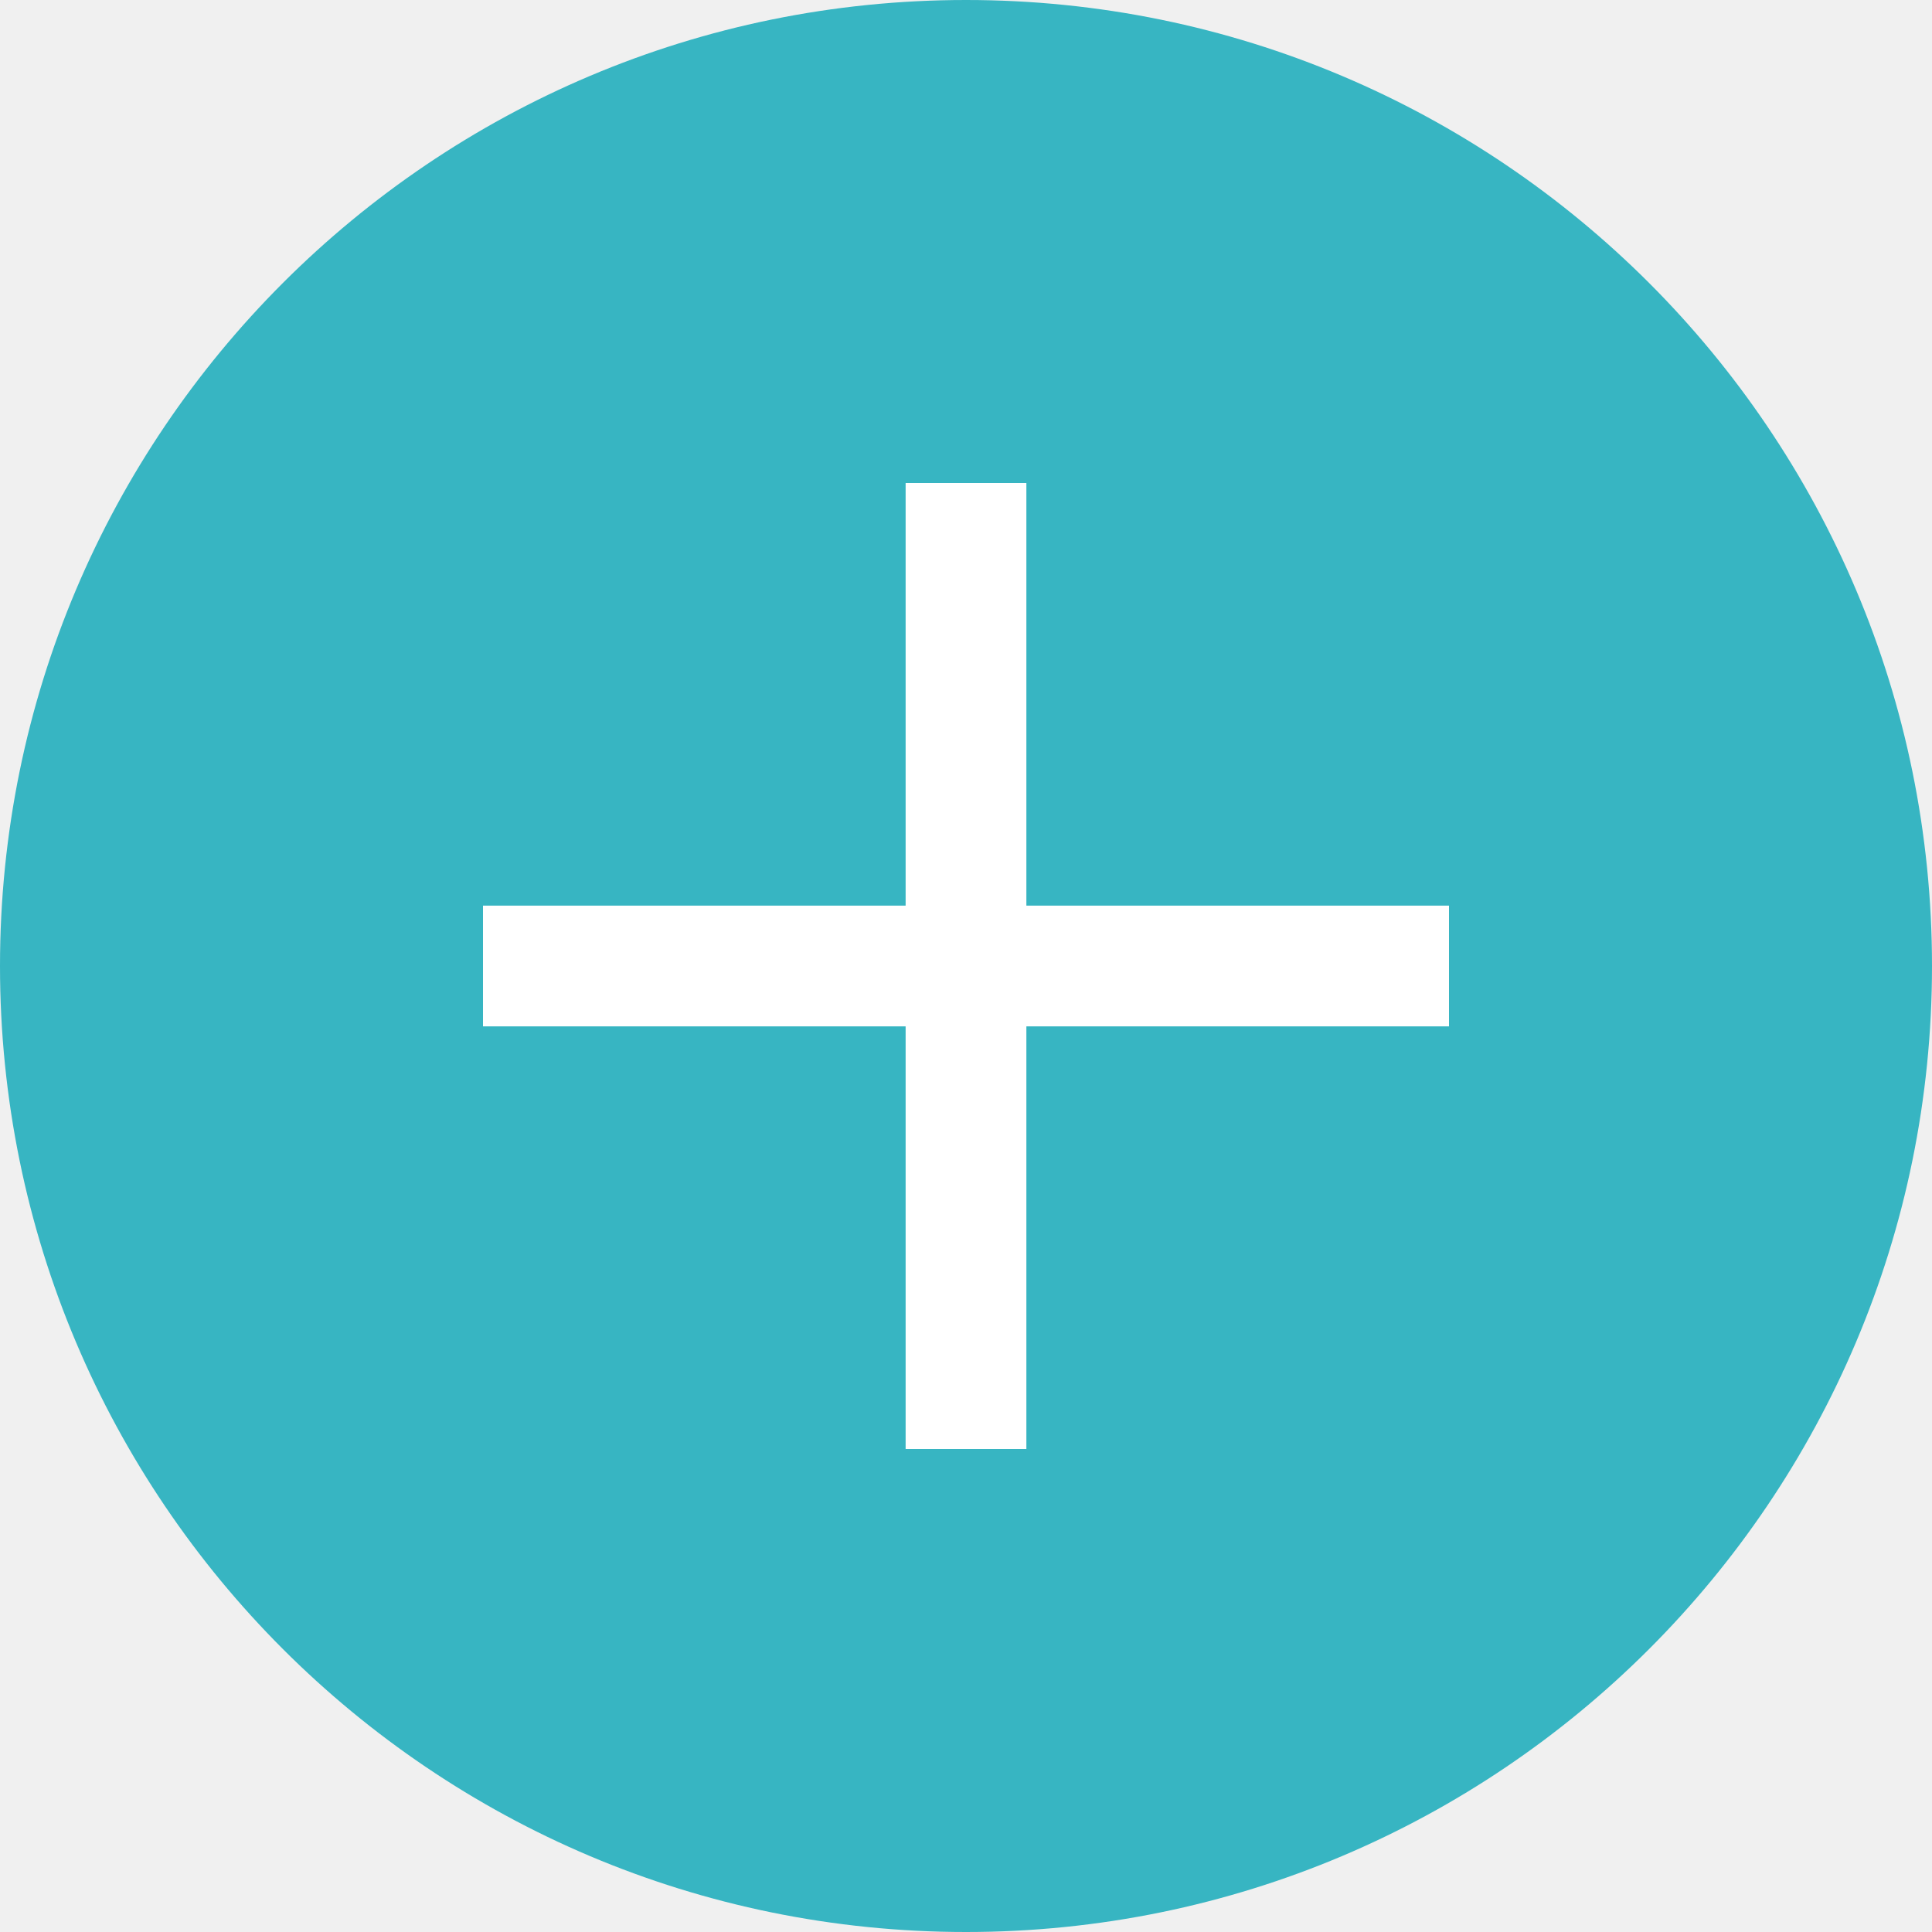
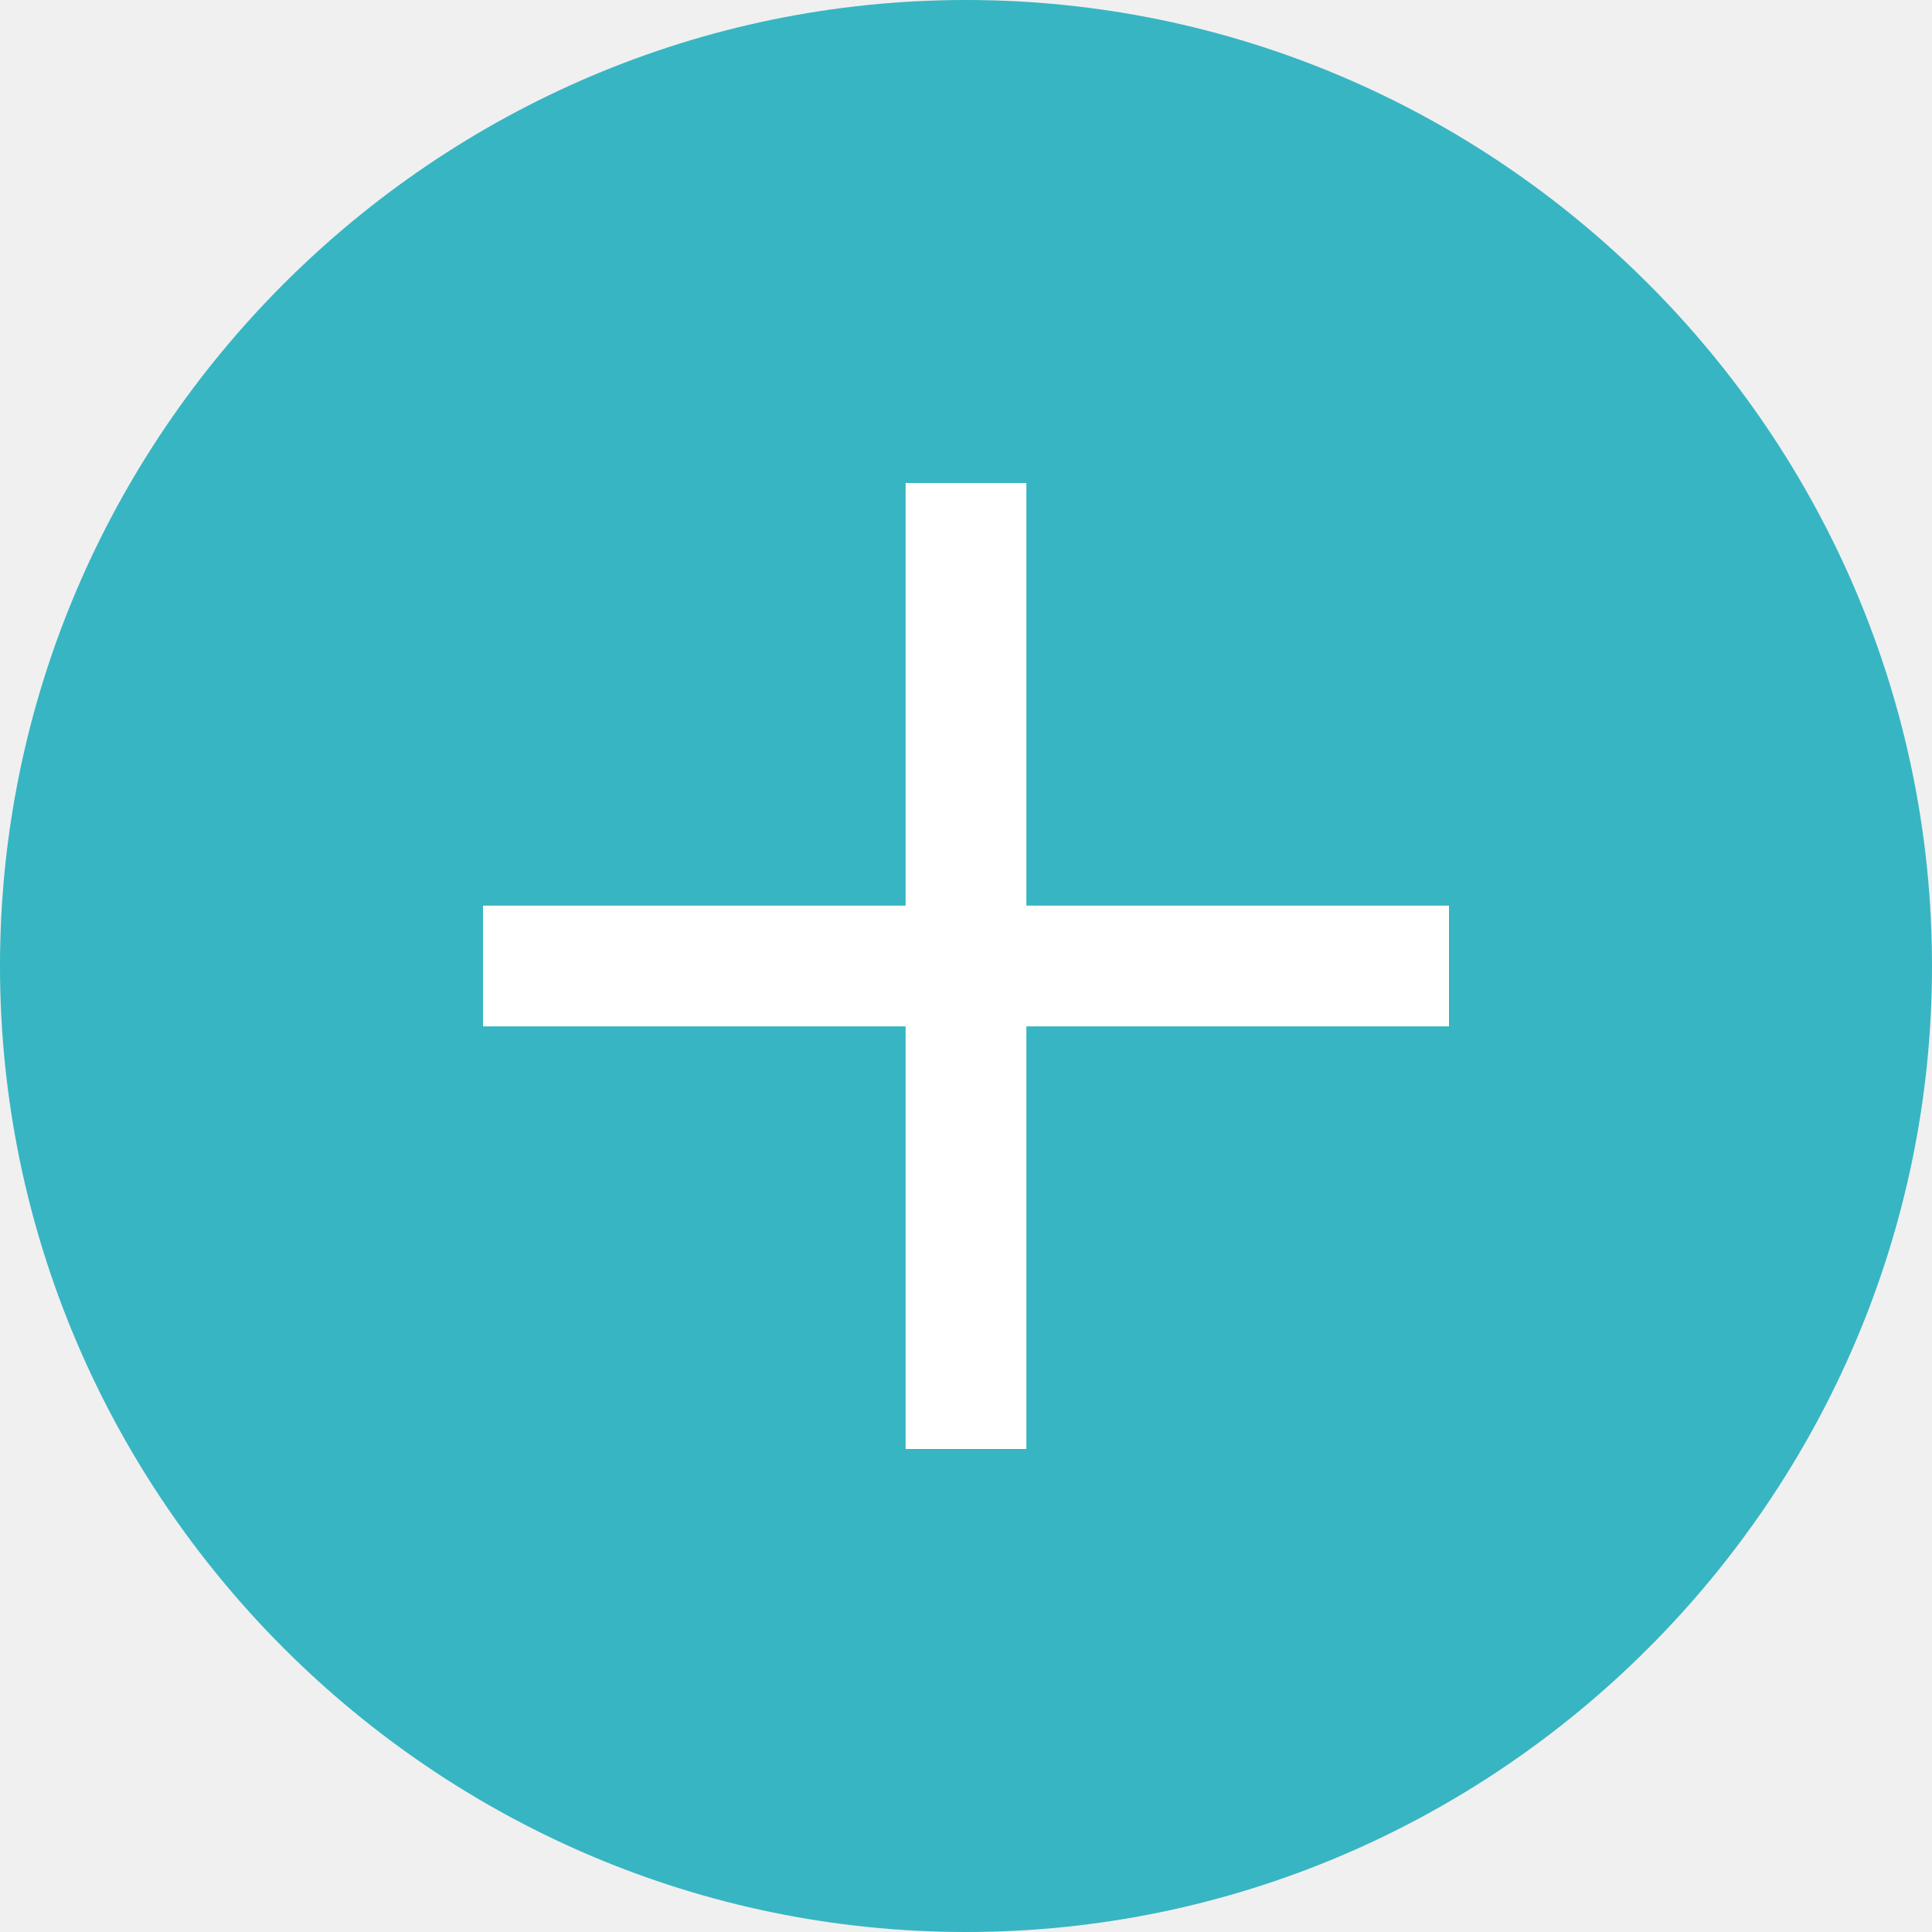
- <svg xmlns="http://www.w3.org/2000/svg" version="1.1" width="32" height="32" viewBox="0 0 32 32">
-   <path fill="#37b5c2" d="M32 16c0 8.837-7.163 16-16 16s-16-7.163-16-16c0-8.837 7.163-16 16-16s16 7.163 16 16z" />
-   <path fill="#fff" d="M8 17v-2h16v2h-16z" />
-   <path fill="#fff" d="M15 8h2v16h-2v-16z" />
+ <svg xmlns="http://www.w3.org/2000/svg" width="32" height="32">
+   <path fill="#37b5c2" d="M32 16c0 8.8-7.2 16-16 16S0 24.8 0 16 7.2 0 16 0s16 7.2 16 16z" />
+   <path fill="#fff" d="M8 17v-2h16v2H8z" />
+   <path fill="#fff" d="M15 8h2v16h-2V8z" />
</svg>
